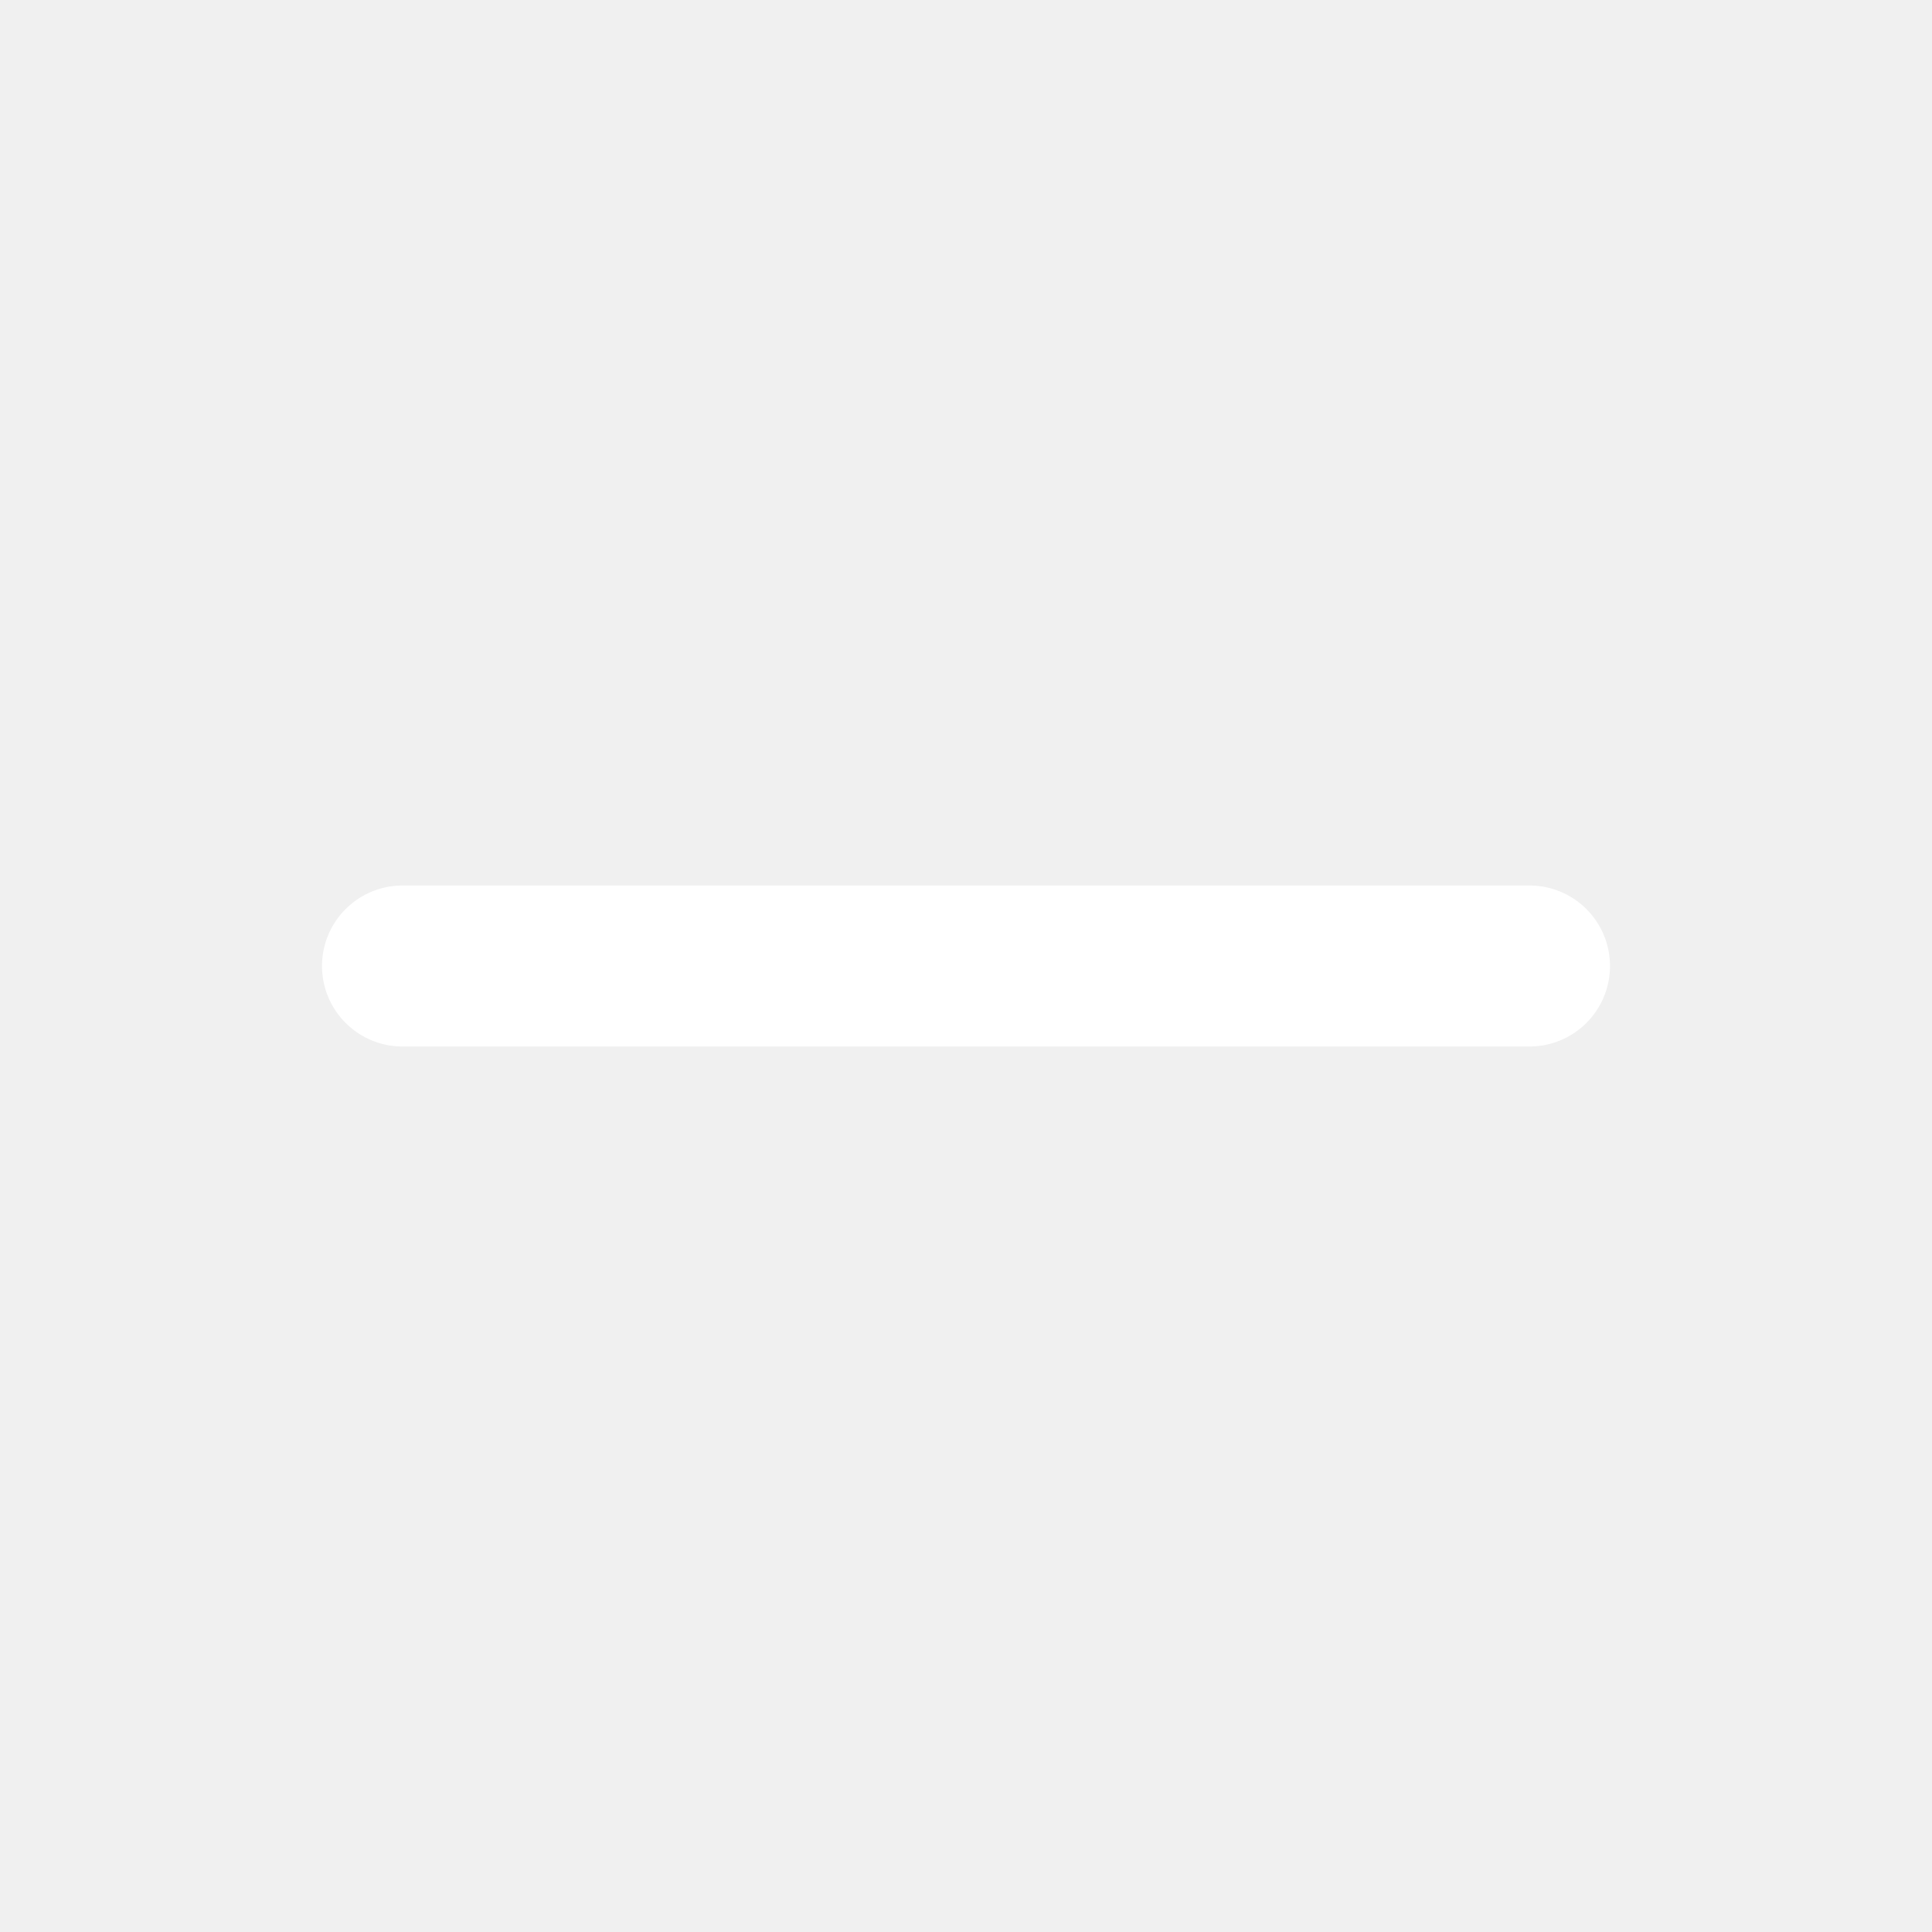
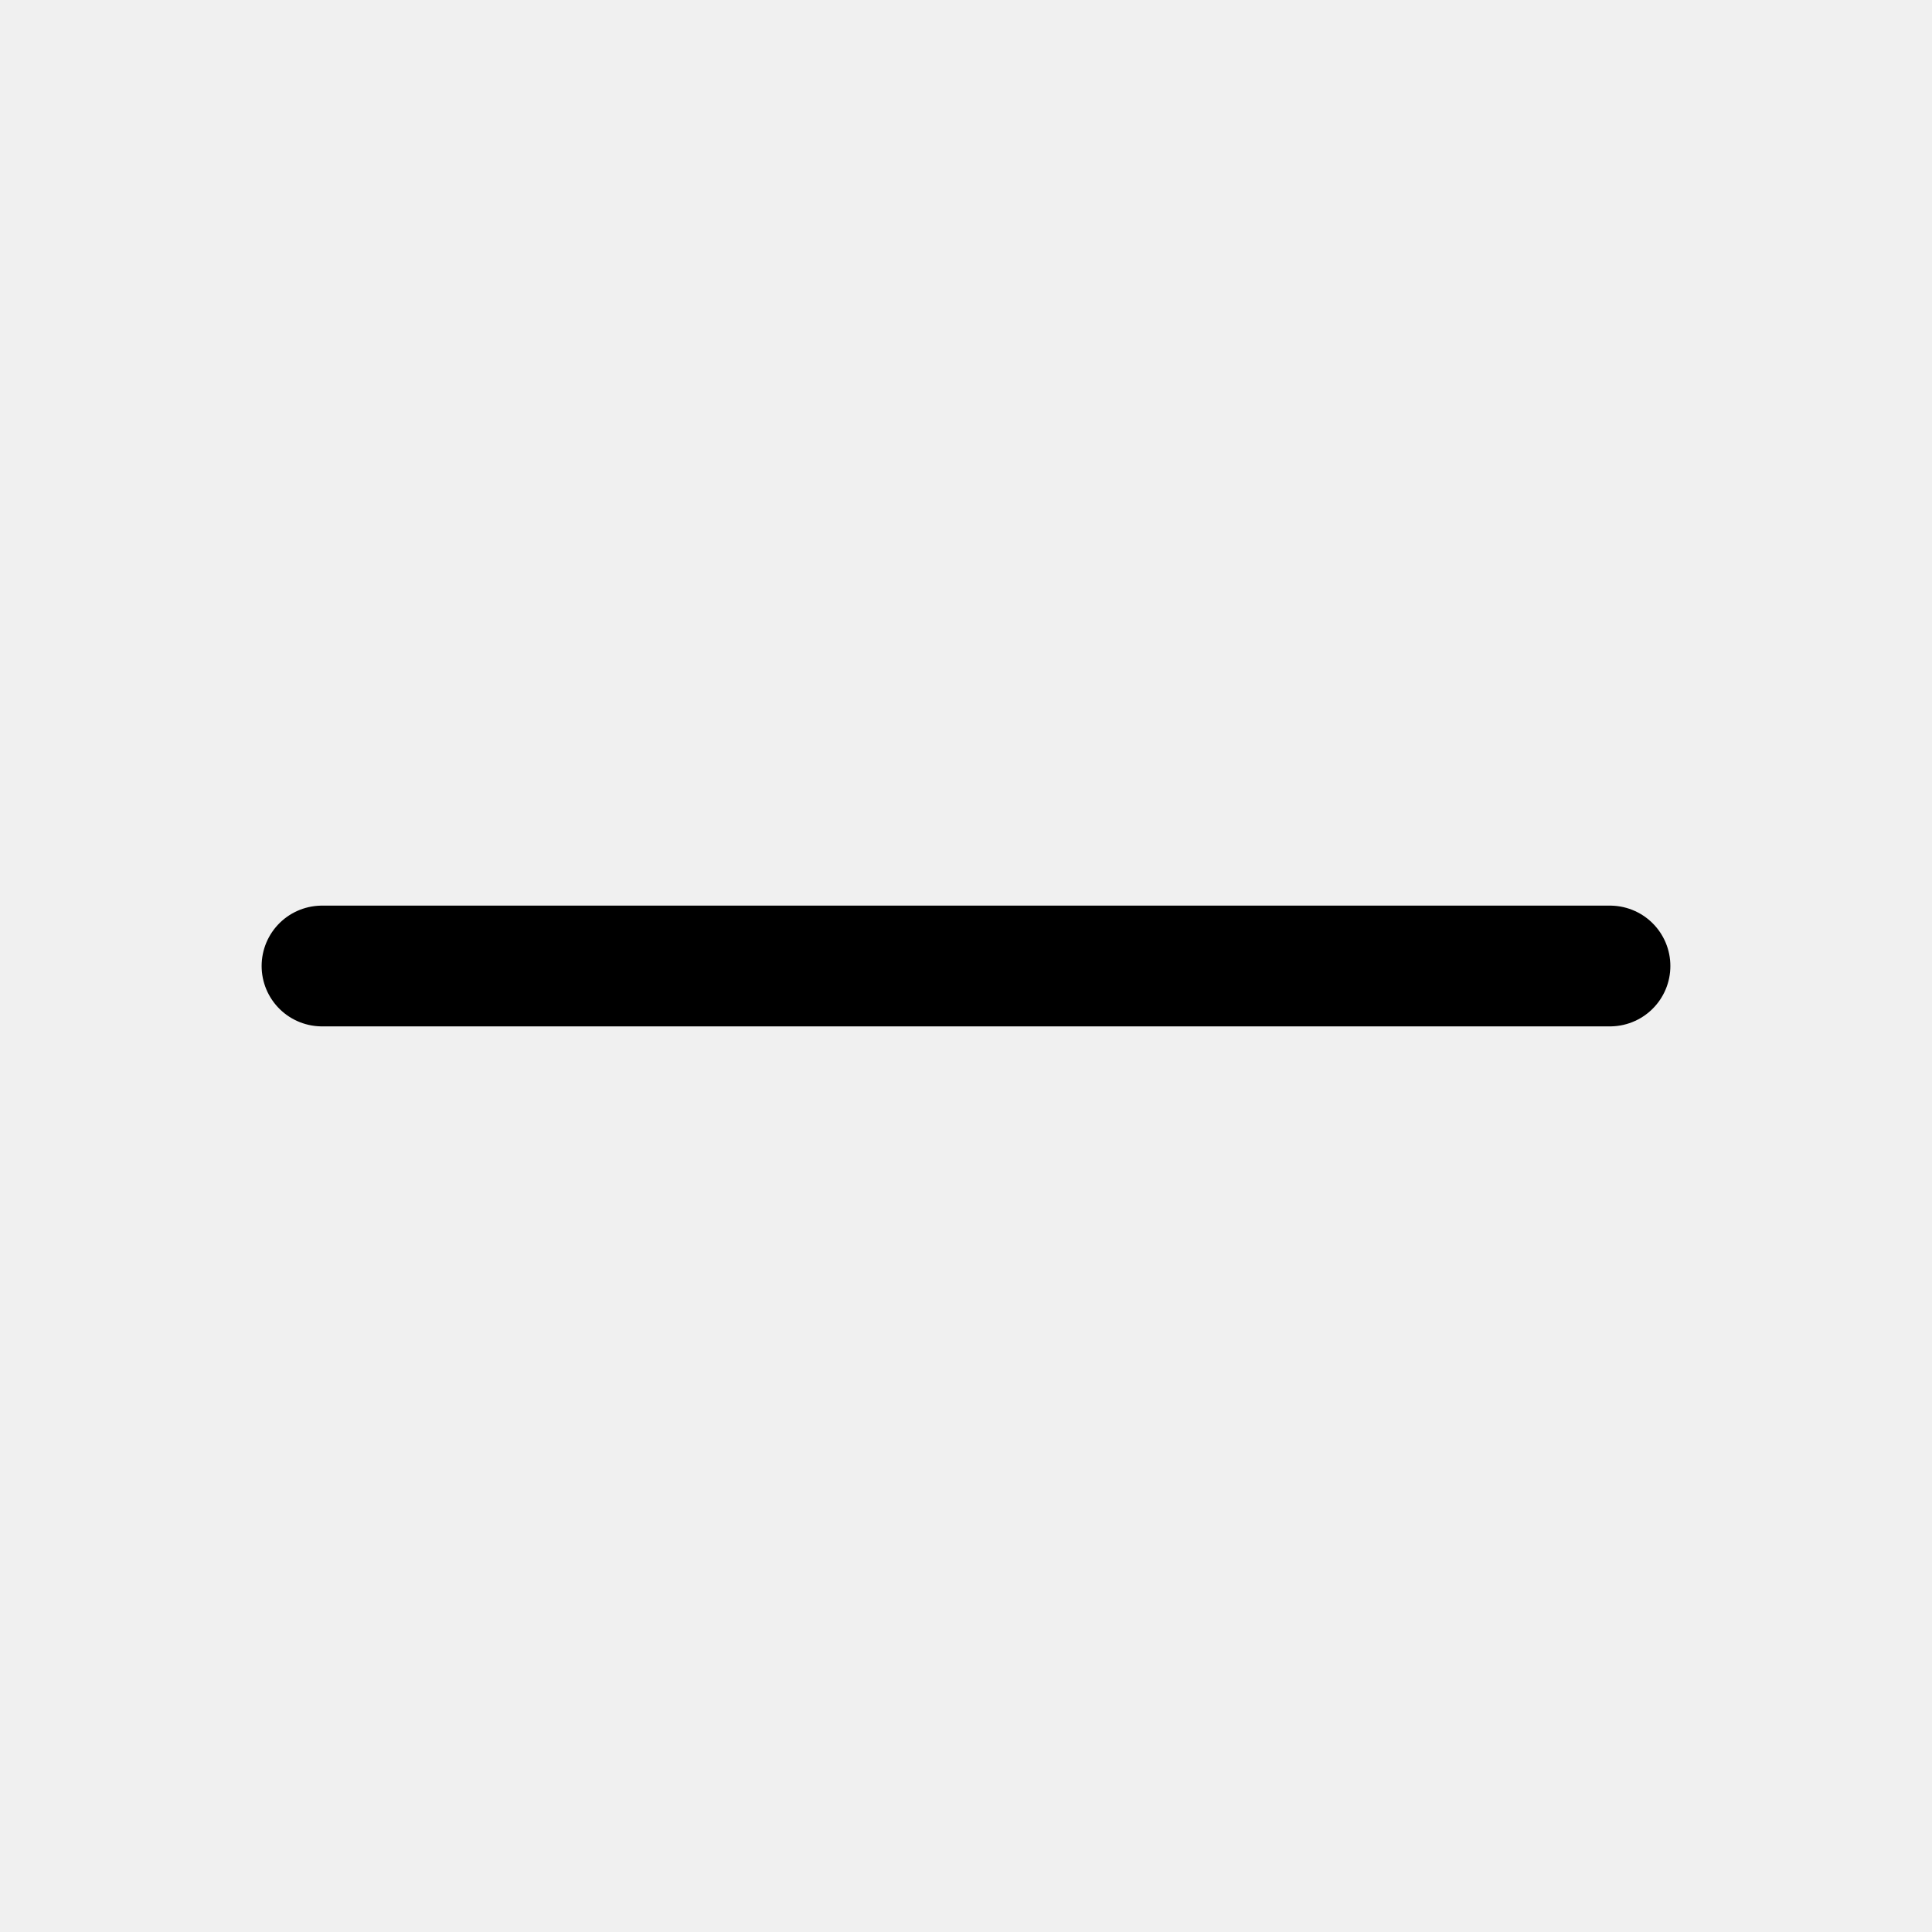
- <svg xmlns="http://www.w3.org/2000/svg" width="24" height="24" viewBox="0 0 24 24" fill="none" stroke="#fff" stroke-width="2" stroke-linecap="round" stroke-linejoin="round">
-   <path d="M5 12h14" />
+ <svg xmlns="http://www.w3.org/2000/svg" width="24" height="24" viewBox="0 0 24 24">
+   <path fill="none" stroke="currentColor" stroke-linecap="round" stroke-linejoin="round" stroke-width="1.5" d="M20 12H4" />
</svg>
